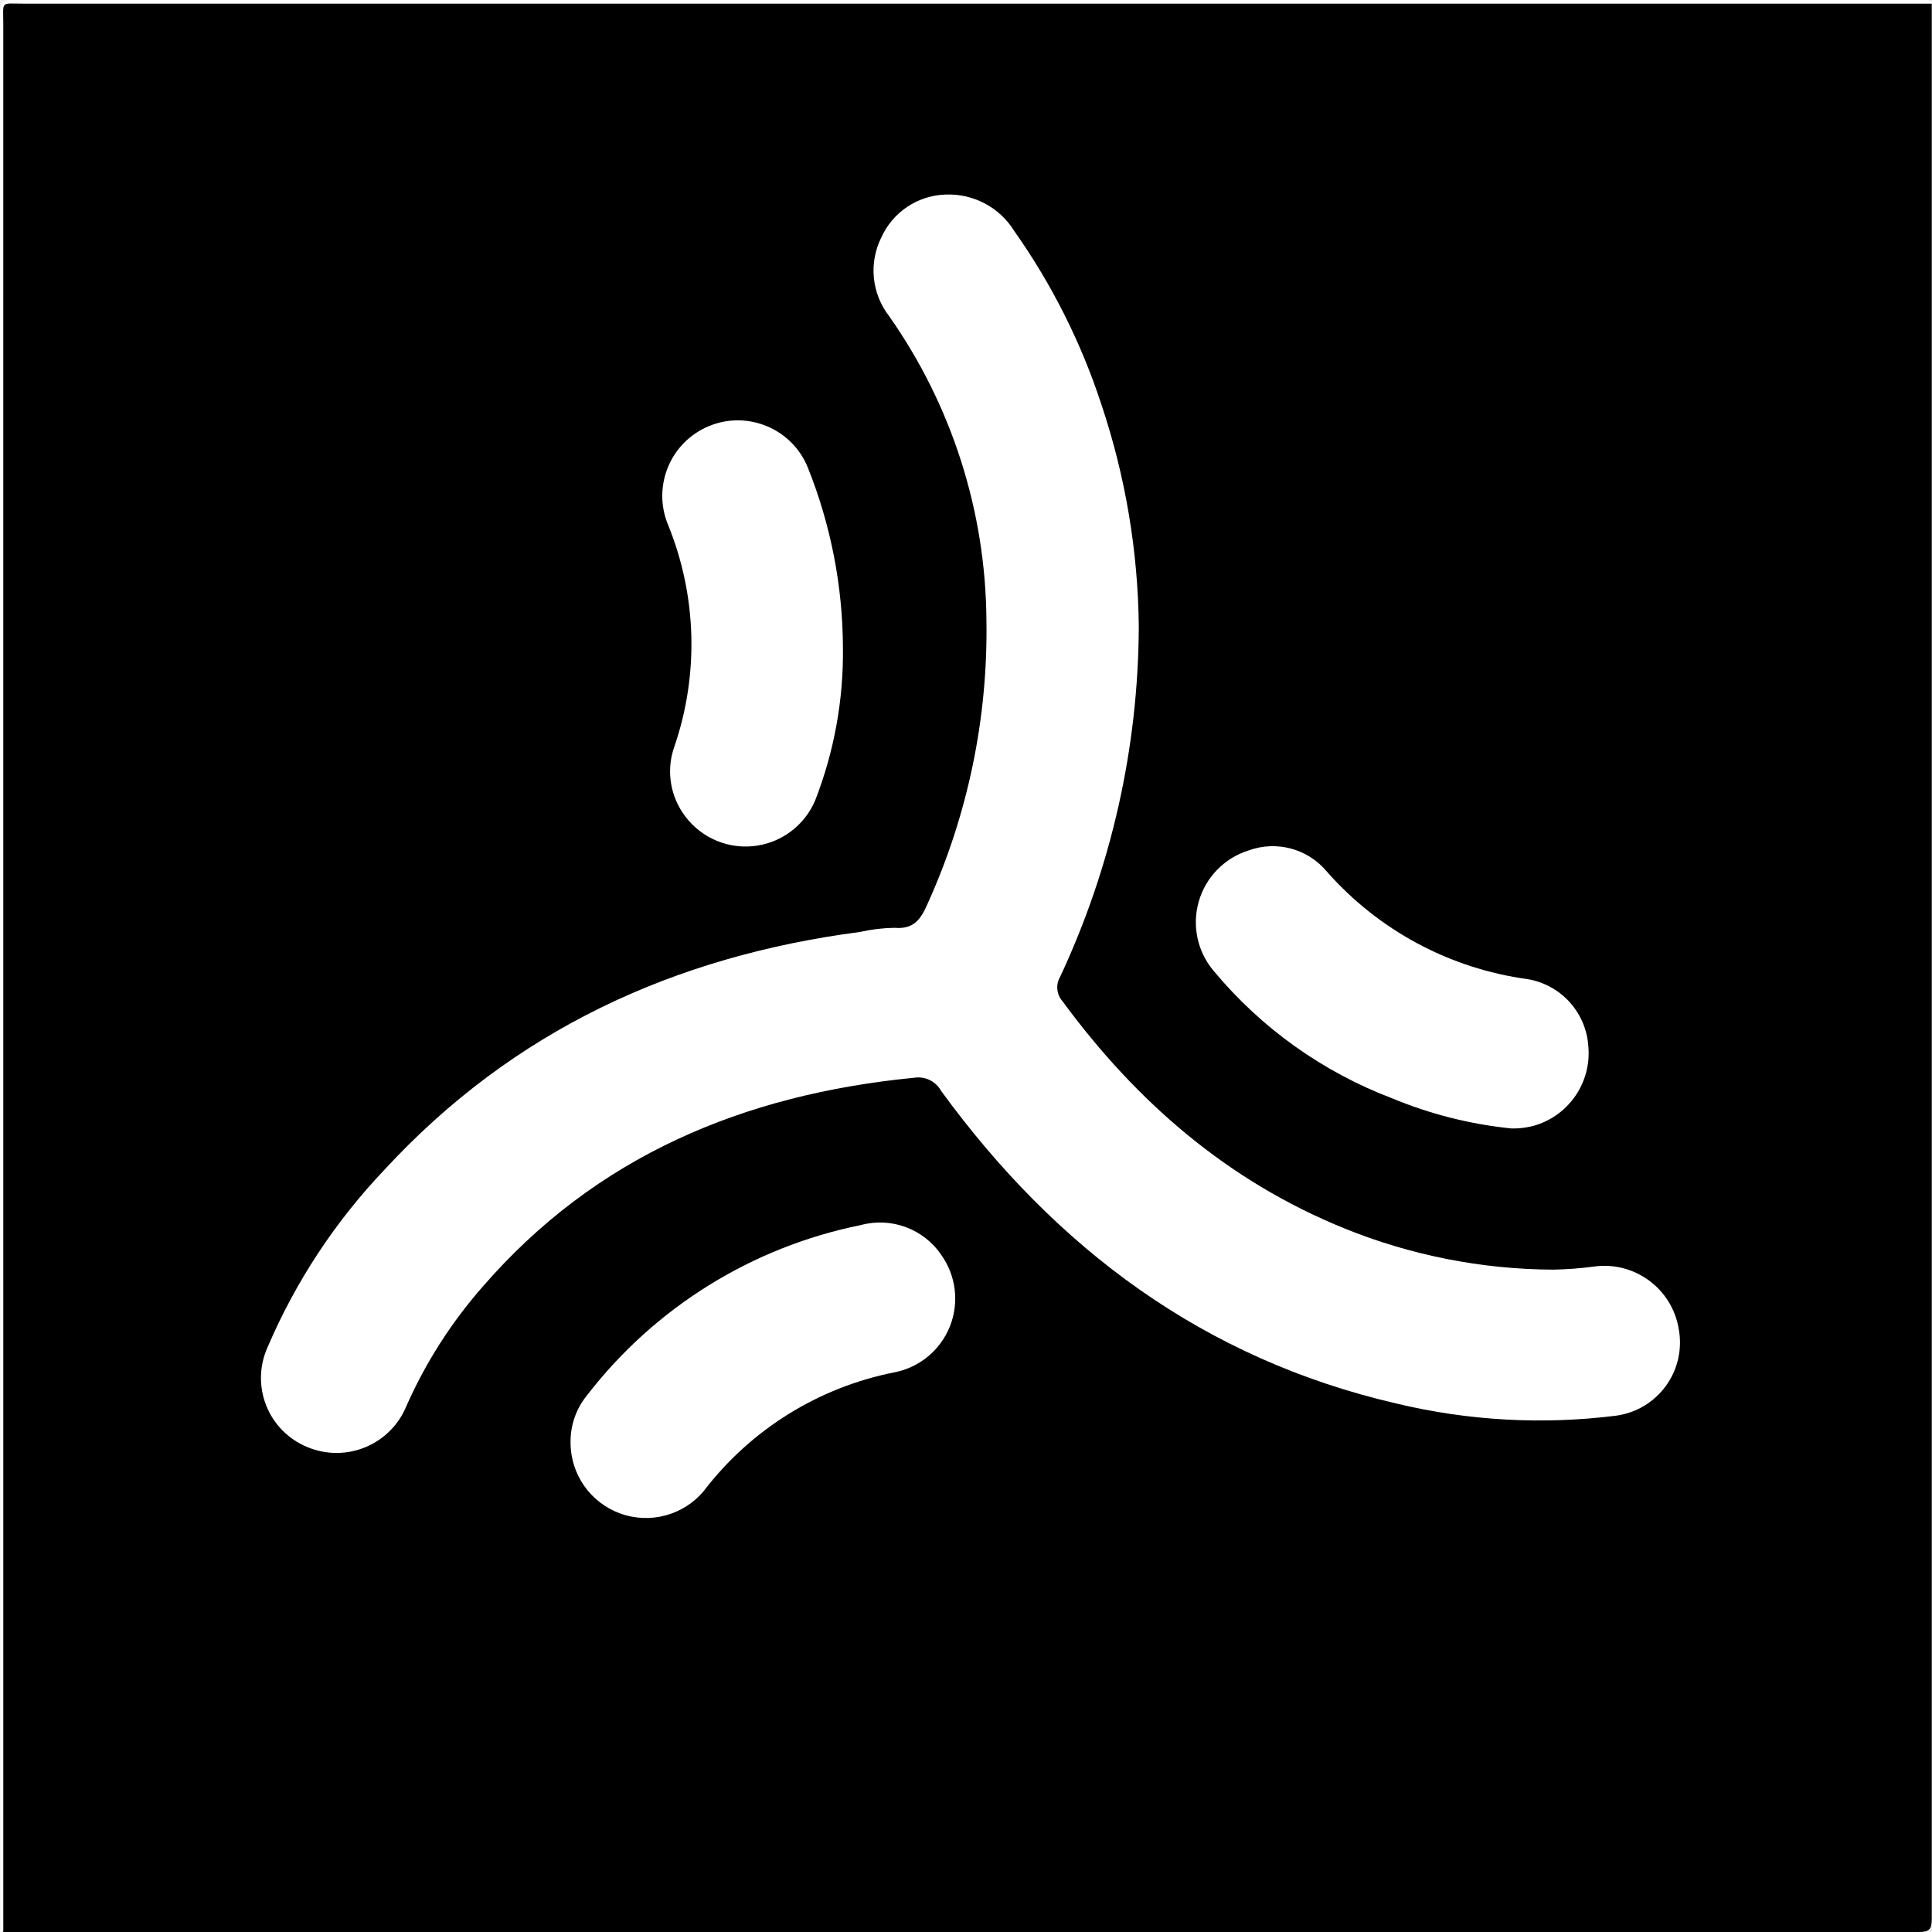
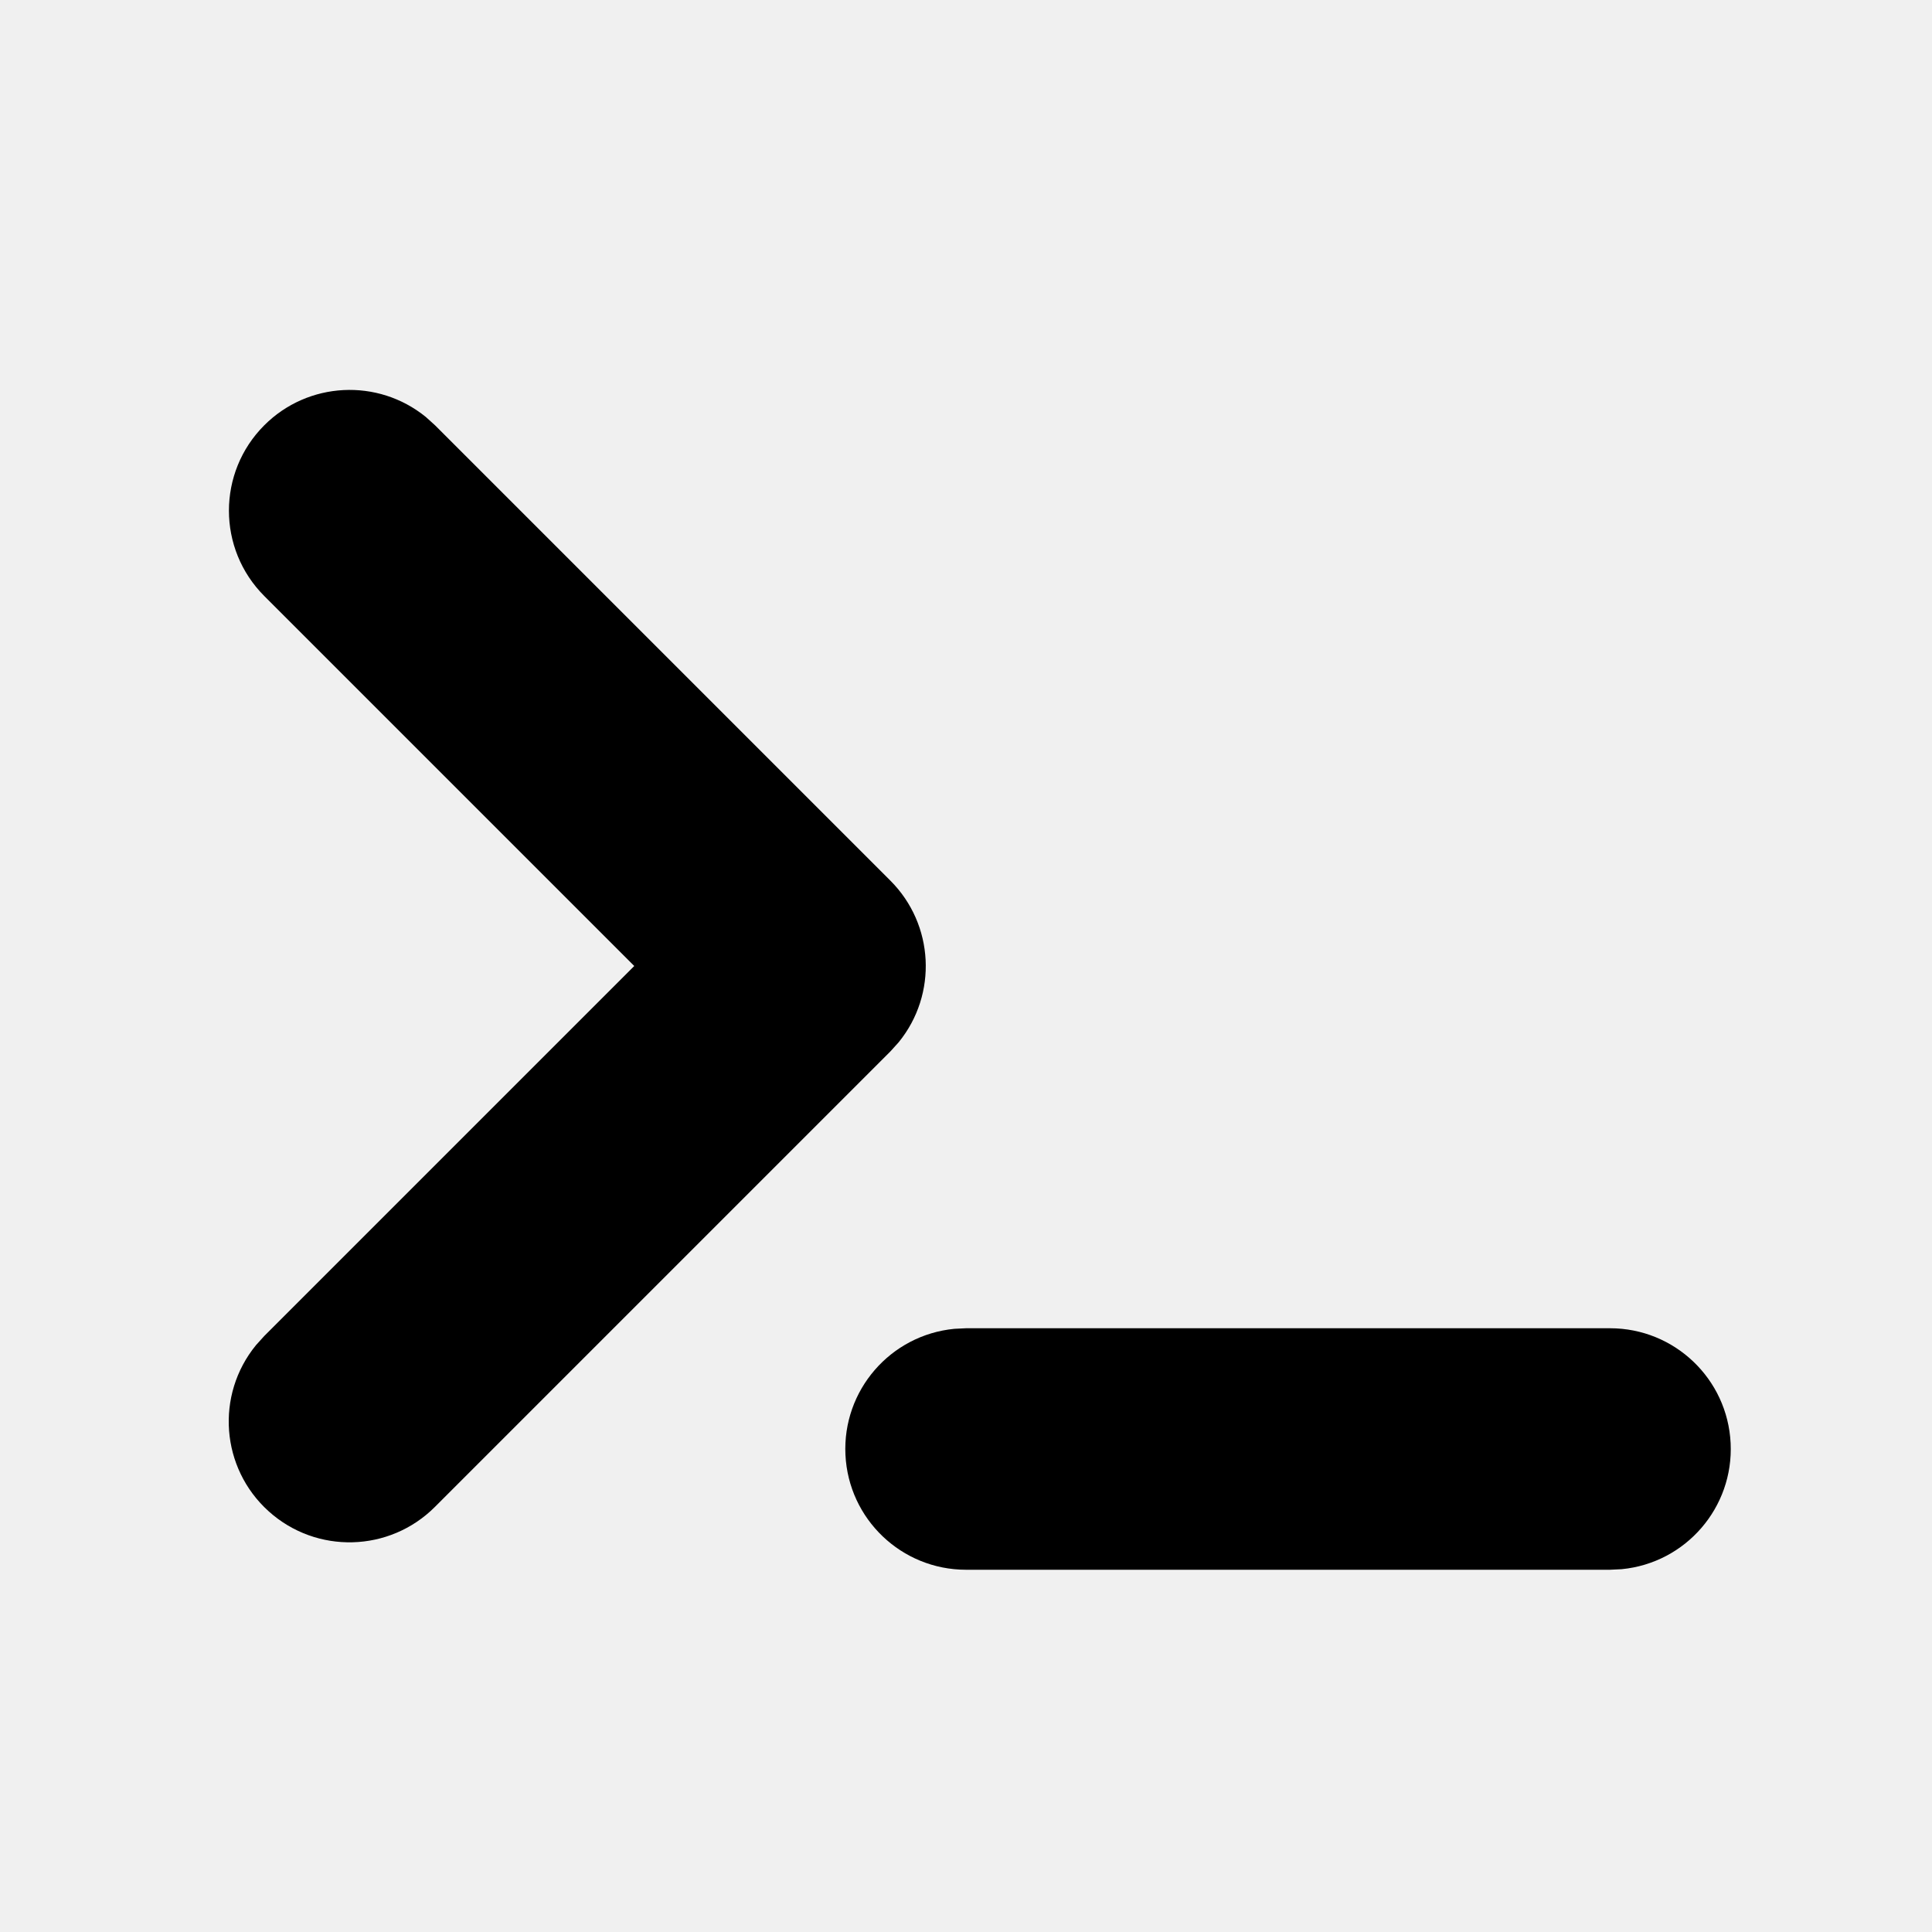
- <svg viewBox="0 0 158.88 158.88">
-   <path d="M158.86.3v157.48c0 .9-.2 1.1-1.1 1.1H.24a2.61 2.61 0 01-.11-1.3V1.67C.14 0 0 .18 1.61.18h156a2.62 2.62 0 011.25.12z" fill="currentColor" />
-   <path d="M158.86.3H2C0 .31.27 0 .27 2v156.85c-.07-.05-.25.12-.24-.12s0-.64 0-1Q0 79.46 0 1.14C0 .24.2 0 1.1 0h156.68c.35.08.81-.2 1.08.3z" fill="#fff" />
-   <path d="M93.65 51.52a68.65 68.65 0 01-6.47 28.81 1.72 1.72 0 00.19 2c6.08 8.28 13.58 14.79 23.19 18.69a46.22 46.22 0 0017.15 3.39 28.87 28.87 0 003.34-.25 6.2 6.2 0 017 5.12 6.07 6.07 0 01-5.15 7.14 50.39 50.39 0 01-18.06-1c-15.85-3.66-28-12.75-37.44-25.7a2.15 2.15 0 00-2.23-1.09c-14 1.37-26.17 6.43-35.5 17.21a38.47 38.47 0 00-6.23 9.74 6.21 6.21 0 01-8.17 3.42 6.14 6.14 0 01-3.27-8.2 49.31 49.31 0 019.63-14.62c10.56-11.44 23.8-17.54 39.09-19.54a13.93 13.93 0 012.84-.34c1.61.14 2.18-.73 2.73-2A54.38 54.38 0 0081.12 51a44 44 0 00-8-25 6.11 6.11 0 01-.65-6.46A6 6 0 0177.75 16a6.34 6.34 0 015.66 3 53.61 53.61 0 017.17 14.28 59.33 59.33 0 013.07 18.24z" fill="#fff" />
-   <path d="M46.92 118.63a6 6 0 011.35-3.88 37.89 37.89 0 0122.5-14 6.08 6.08 0 016.65 2.47 6.18 6.18 0 01-3.84 9.63 26.09 26.09 0 00-15.71 9.77 6.2 6.2 0 01-10.95-4zM124.3 92.8a34.66 34.66 0 01-9.82-2.48 35.46 35.46 0 01-14.65-10.45 6.19 6.19 0 012.84-9.93 5.79 5.79 0 016.44 1.73 26.79 26.79 0 0016.51 8.85 6 6 0 015 5.54 6.21 6.21 0 01-4.29 6.46 6.55 6.55 0 01-2.03.28zM69.32 53.27a33.46 33.46 0 01-2.27 12.52 6.21 6.21 0 01-10.94 1 6.09 6.09 0 01-.65-5.4 26 26 0 00-.53-18.25 6.21 6.21 0 0111.49-4.72 40.24 40.24 0 012.9 14.85z" fill="#fff" />
+ <svg xmlns="http://www.w3.org/2000/svg" width="24" height="24" viewBox="0 0 24 24">
+   <g fill="none">
+     <path d="M24 0v24H0V0h24ZM12.593 23.258l-.011.002l-.071.035l-.02.004l-.014-.004l-.071-.035c-.01-.004-.019-.001-.024.005l-.004.01l-.017.428l.005.02l.01.013l.104.074l.015.004l.012-.004l.104-.074l.012-.016l.004-.017l-.017-.427c-.002-.01-.009-.017-.017-.018Zm.265-.113l-.013.002l-.185.093l-.01.01l-.003.011l.018.43l.005.012l.008.007l.201.093c.012.004.023 0 .029-.008l.004-.014l-.034-.614c-.003-.012-.01-.02-.02-.022Zm-.715.002a.023.023 0 0 0-.027.006l-.006.014l-.034.614c0 .012.007.02.017.024l.015-.002l.201-.093l.01-.008l.004-.011l.017-.43l-.003-.012l-.01-.01l-.184-.092Z" />
+     <path fill="currentColor" d="M20 16.5a1.5 1.5 0 0 1 .145 2.993L20 19.5h-8a1.5 1.5 0 0 1-.144-2.993L12 16.5h8ZM3.283 5.283A1.5 1.5 0 0 1 5.29 5.18l.114.103l5.657 5.657a1.5 1.5 0 0 1 .103 2.007l-.103.114l-5.657 5.657A1.5 1.5 0 0 1 3.18 16.71l.103-.114L7.879 12L3.283 7.404a1.5 1.5 0 0 1 0-2.121Z" />
+   </g>
</svg>
